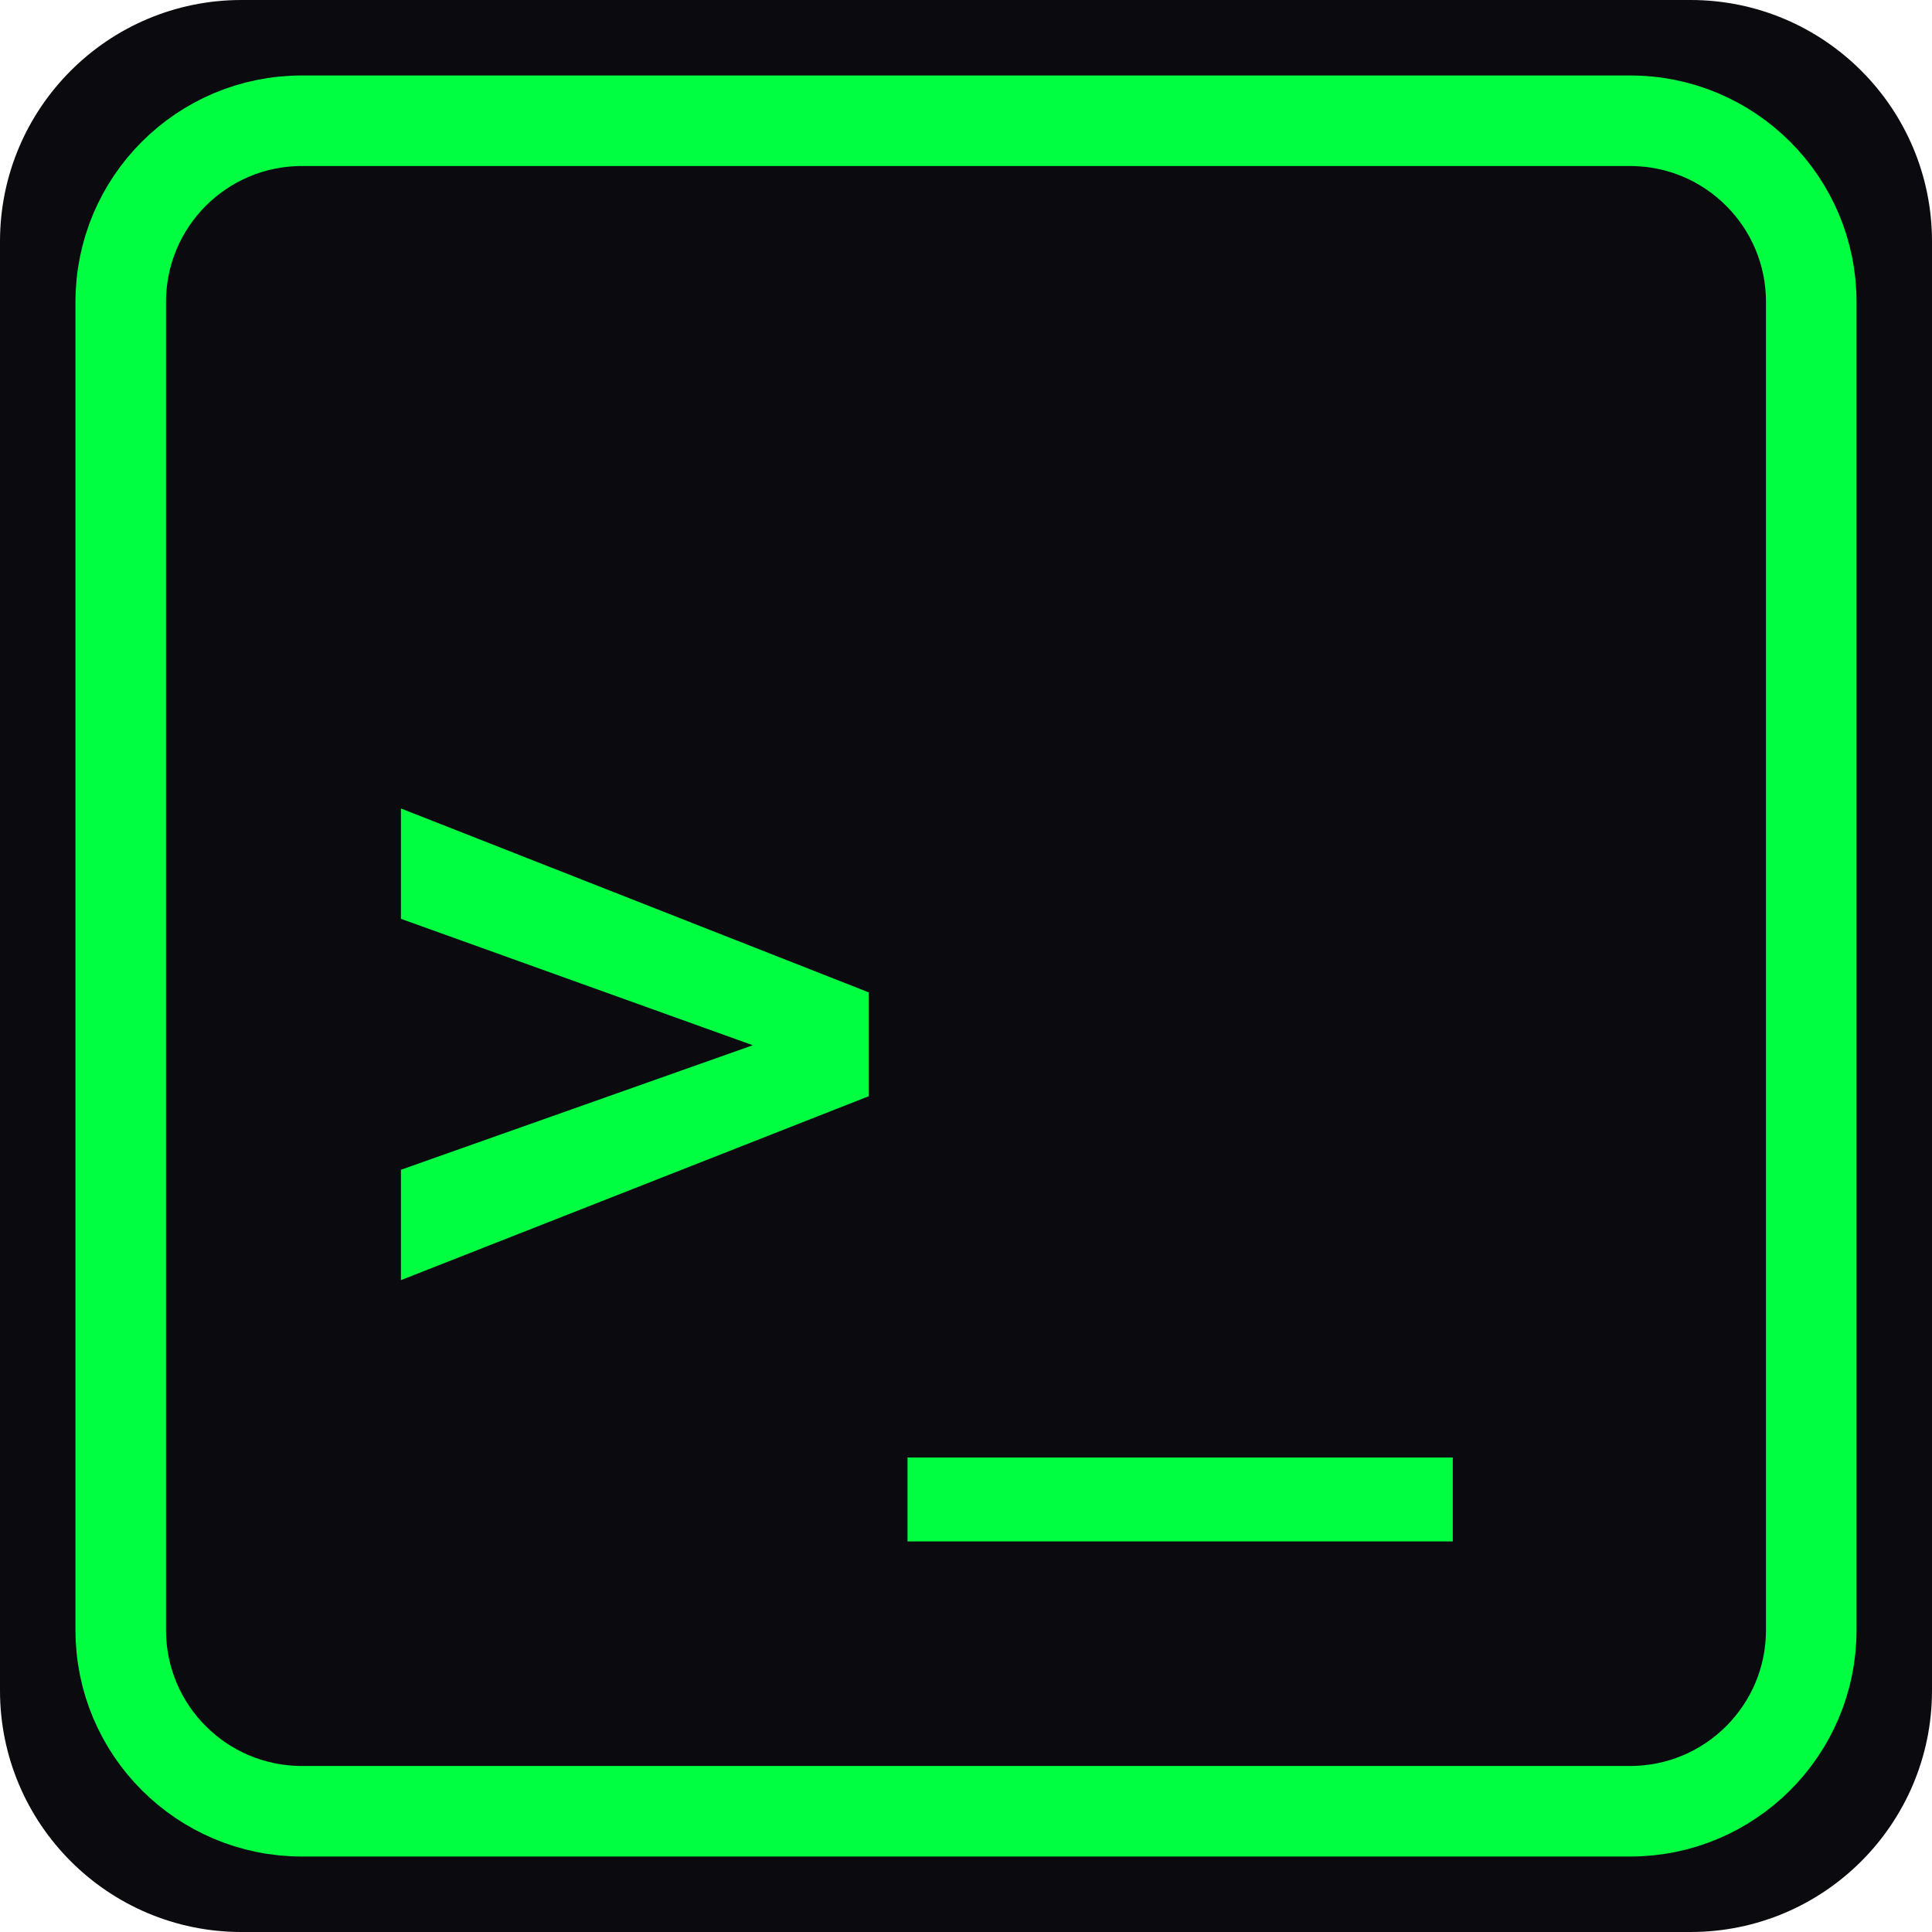
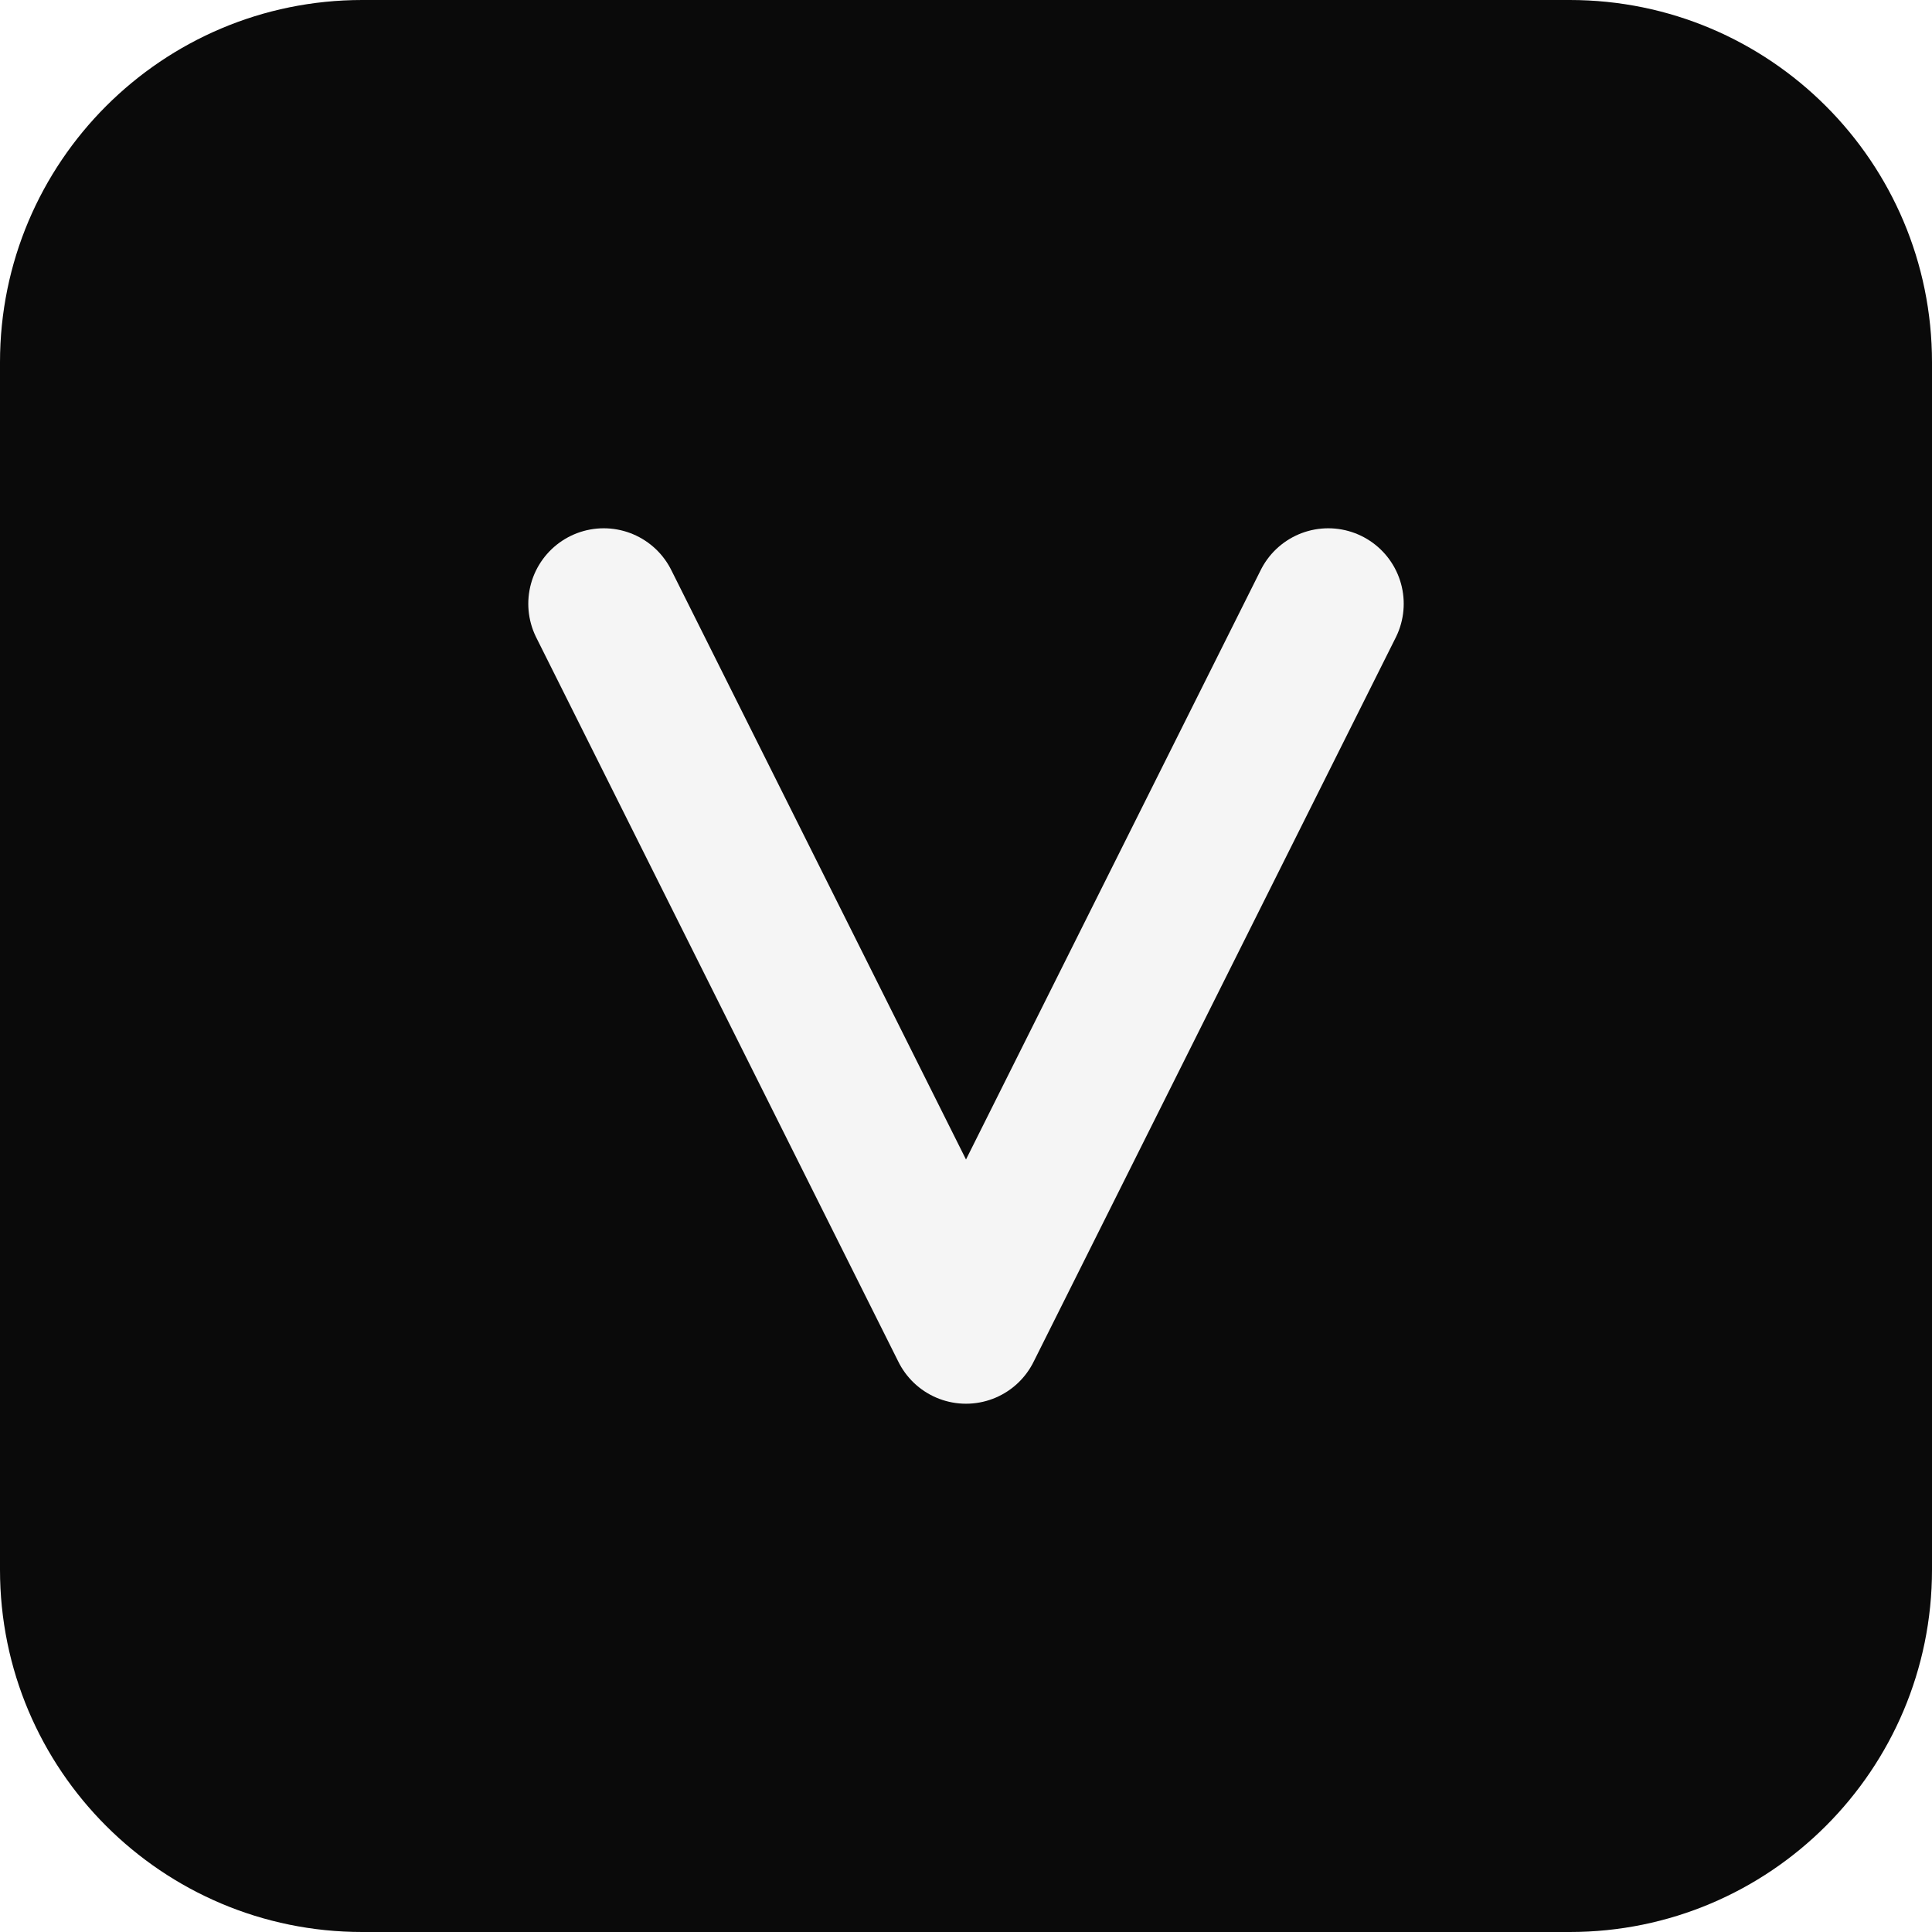
<svg xmlns="http://www.w3.org/2000/svg" viewBox="0 0 32 32">
-   <rect width="32" height="32" rx="4" fill="#0a0a0f" />
-   <rect x="2" y="2" width="28" height="28" rx="3" fill="none" stroke="#00ff41" stroke-width="1.5" />
-   <text x="6" y="22" font-family="monospace" font-size="15" fill="#00ff41" font-weight="bold">&gt;_</text>
+   <rect width="32" height="32" rx="6" fill="#0a0a0a" />
+   <path d="M10 10 L16 22 L22 10" fill="none" stroke="#f5f5f5" stroke-width="2.5" stroke-linecap="round" stroke-linejoin="round" />
</svg>
